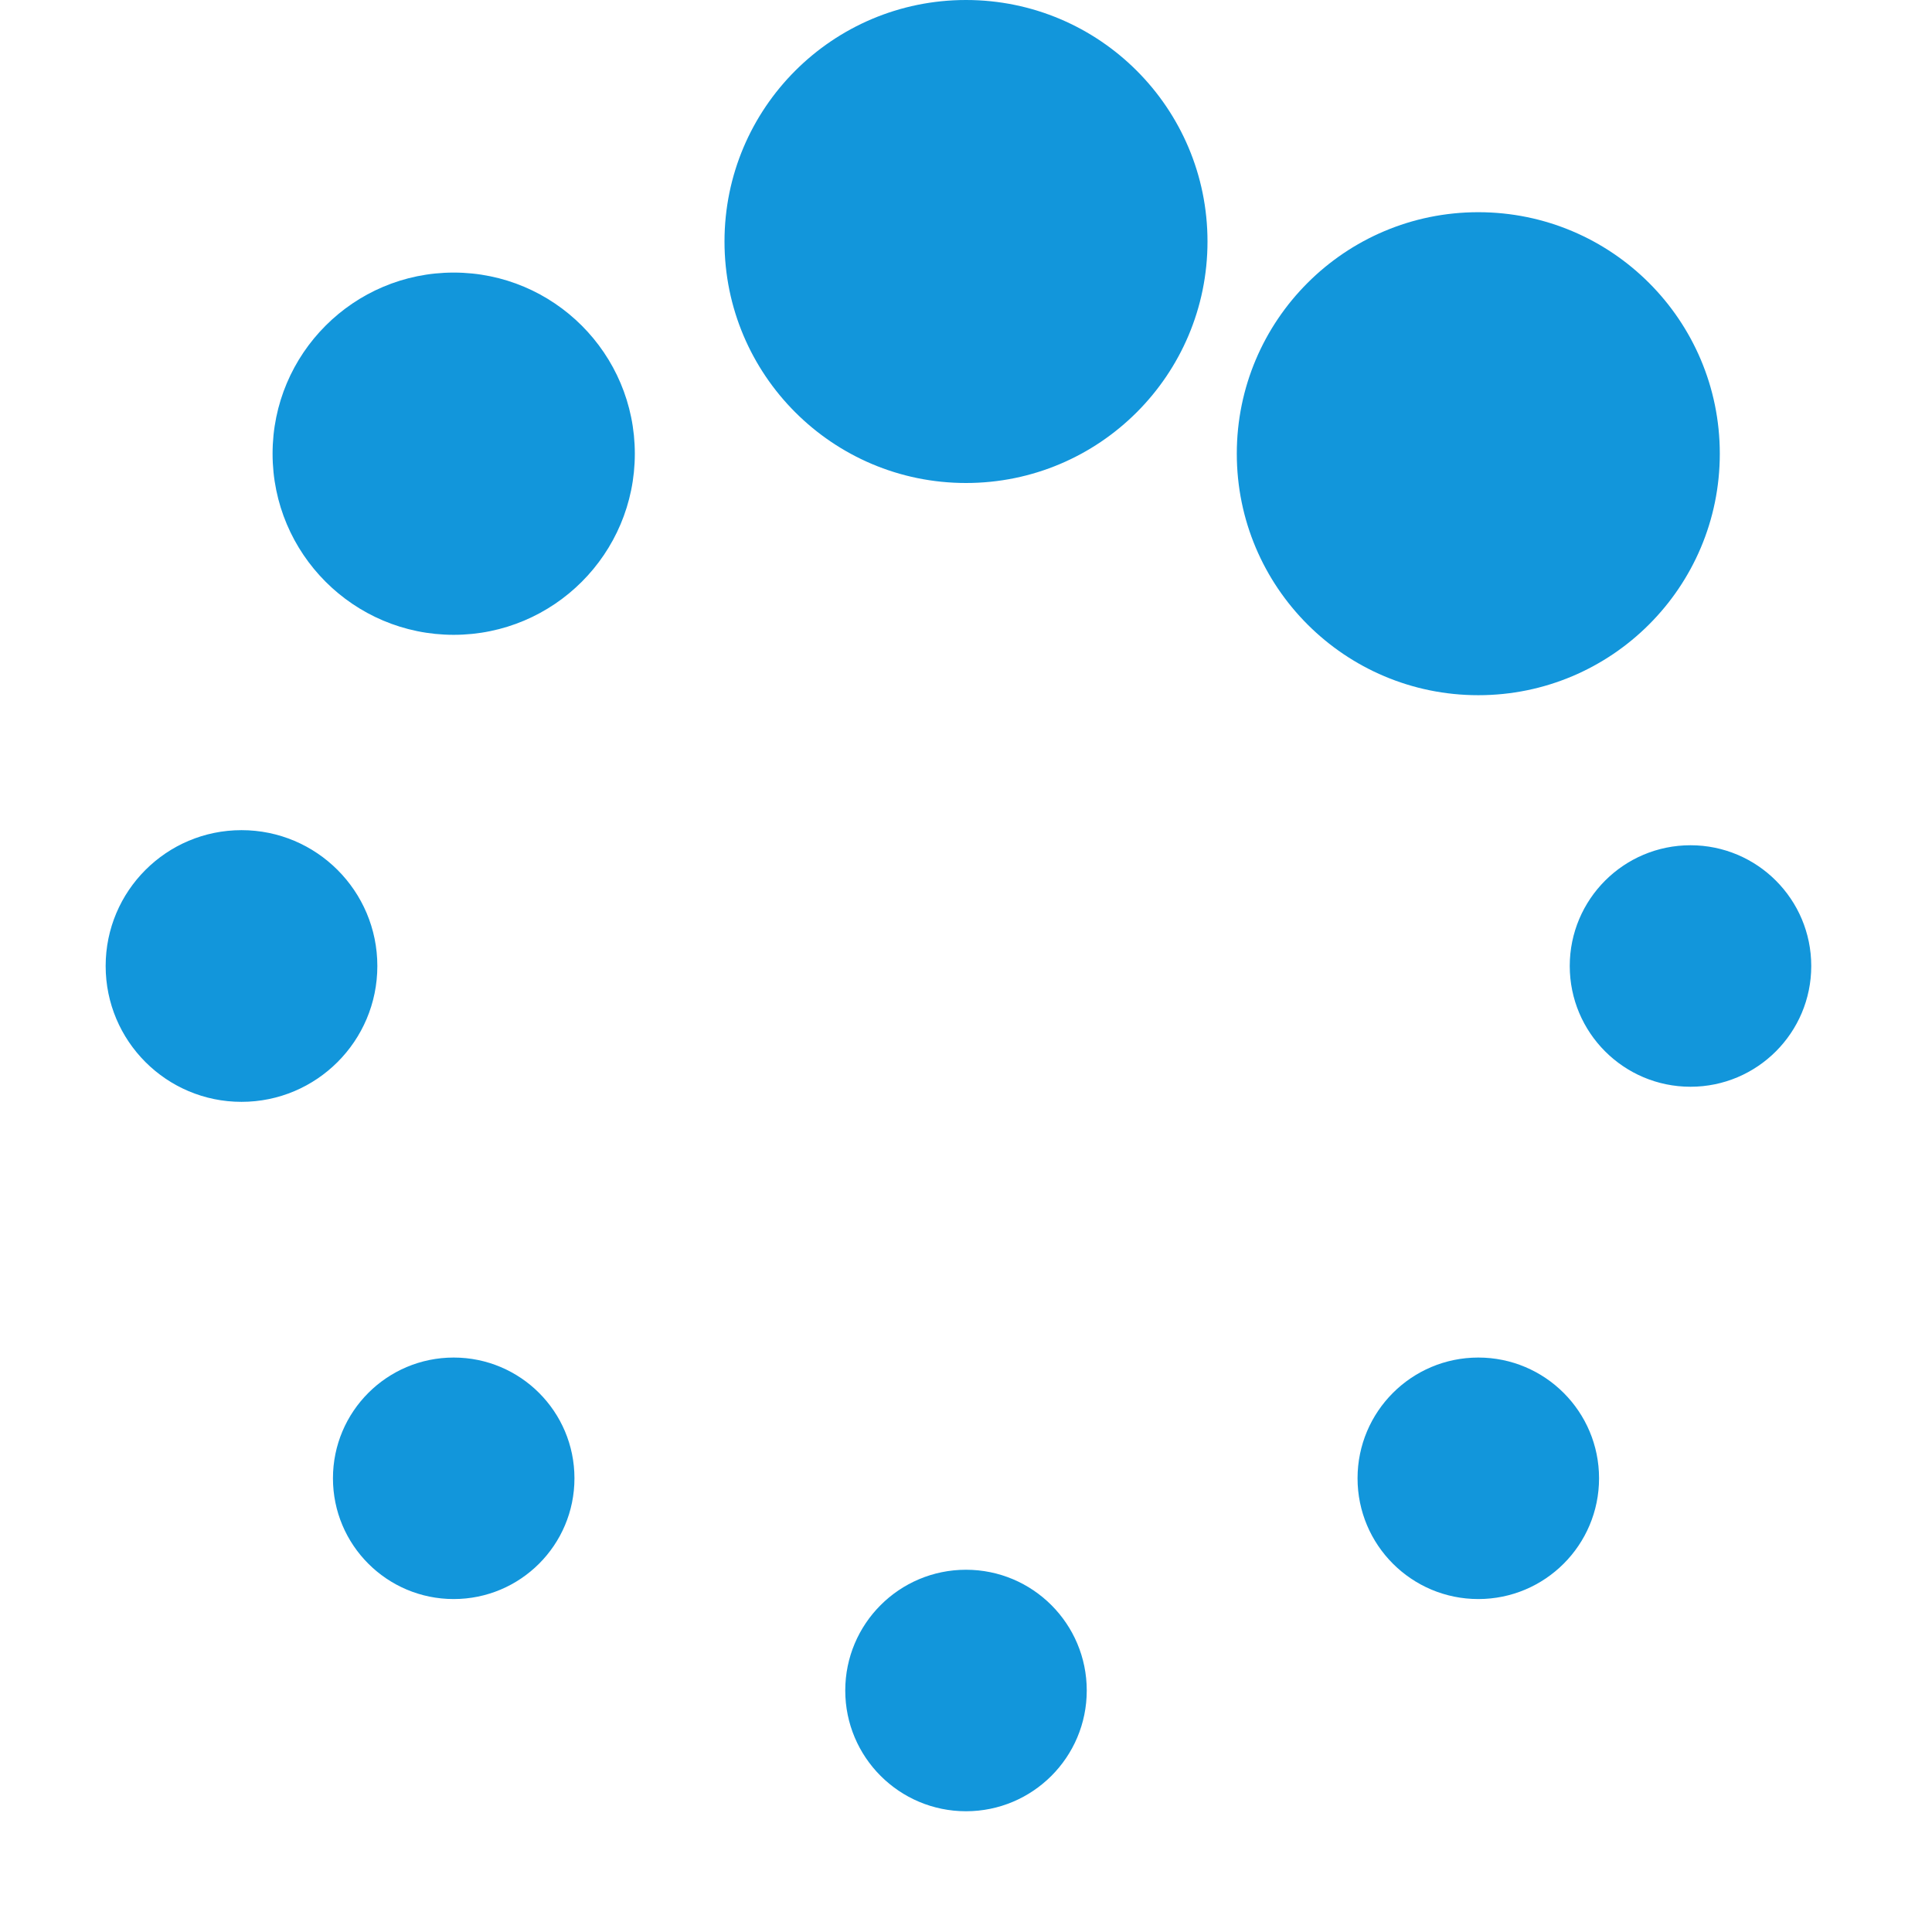
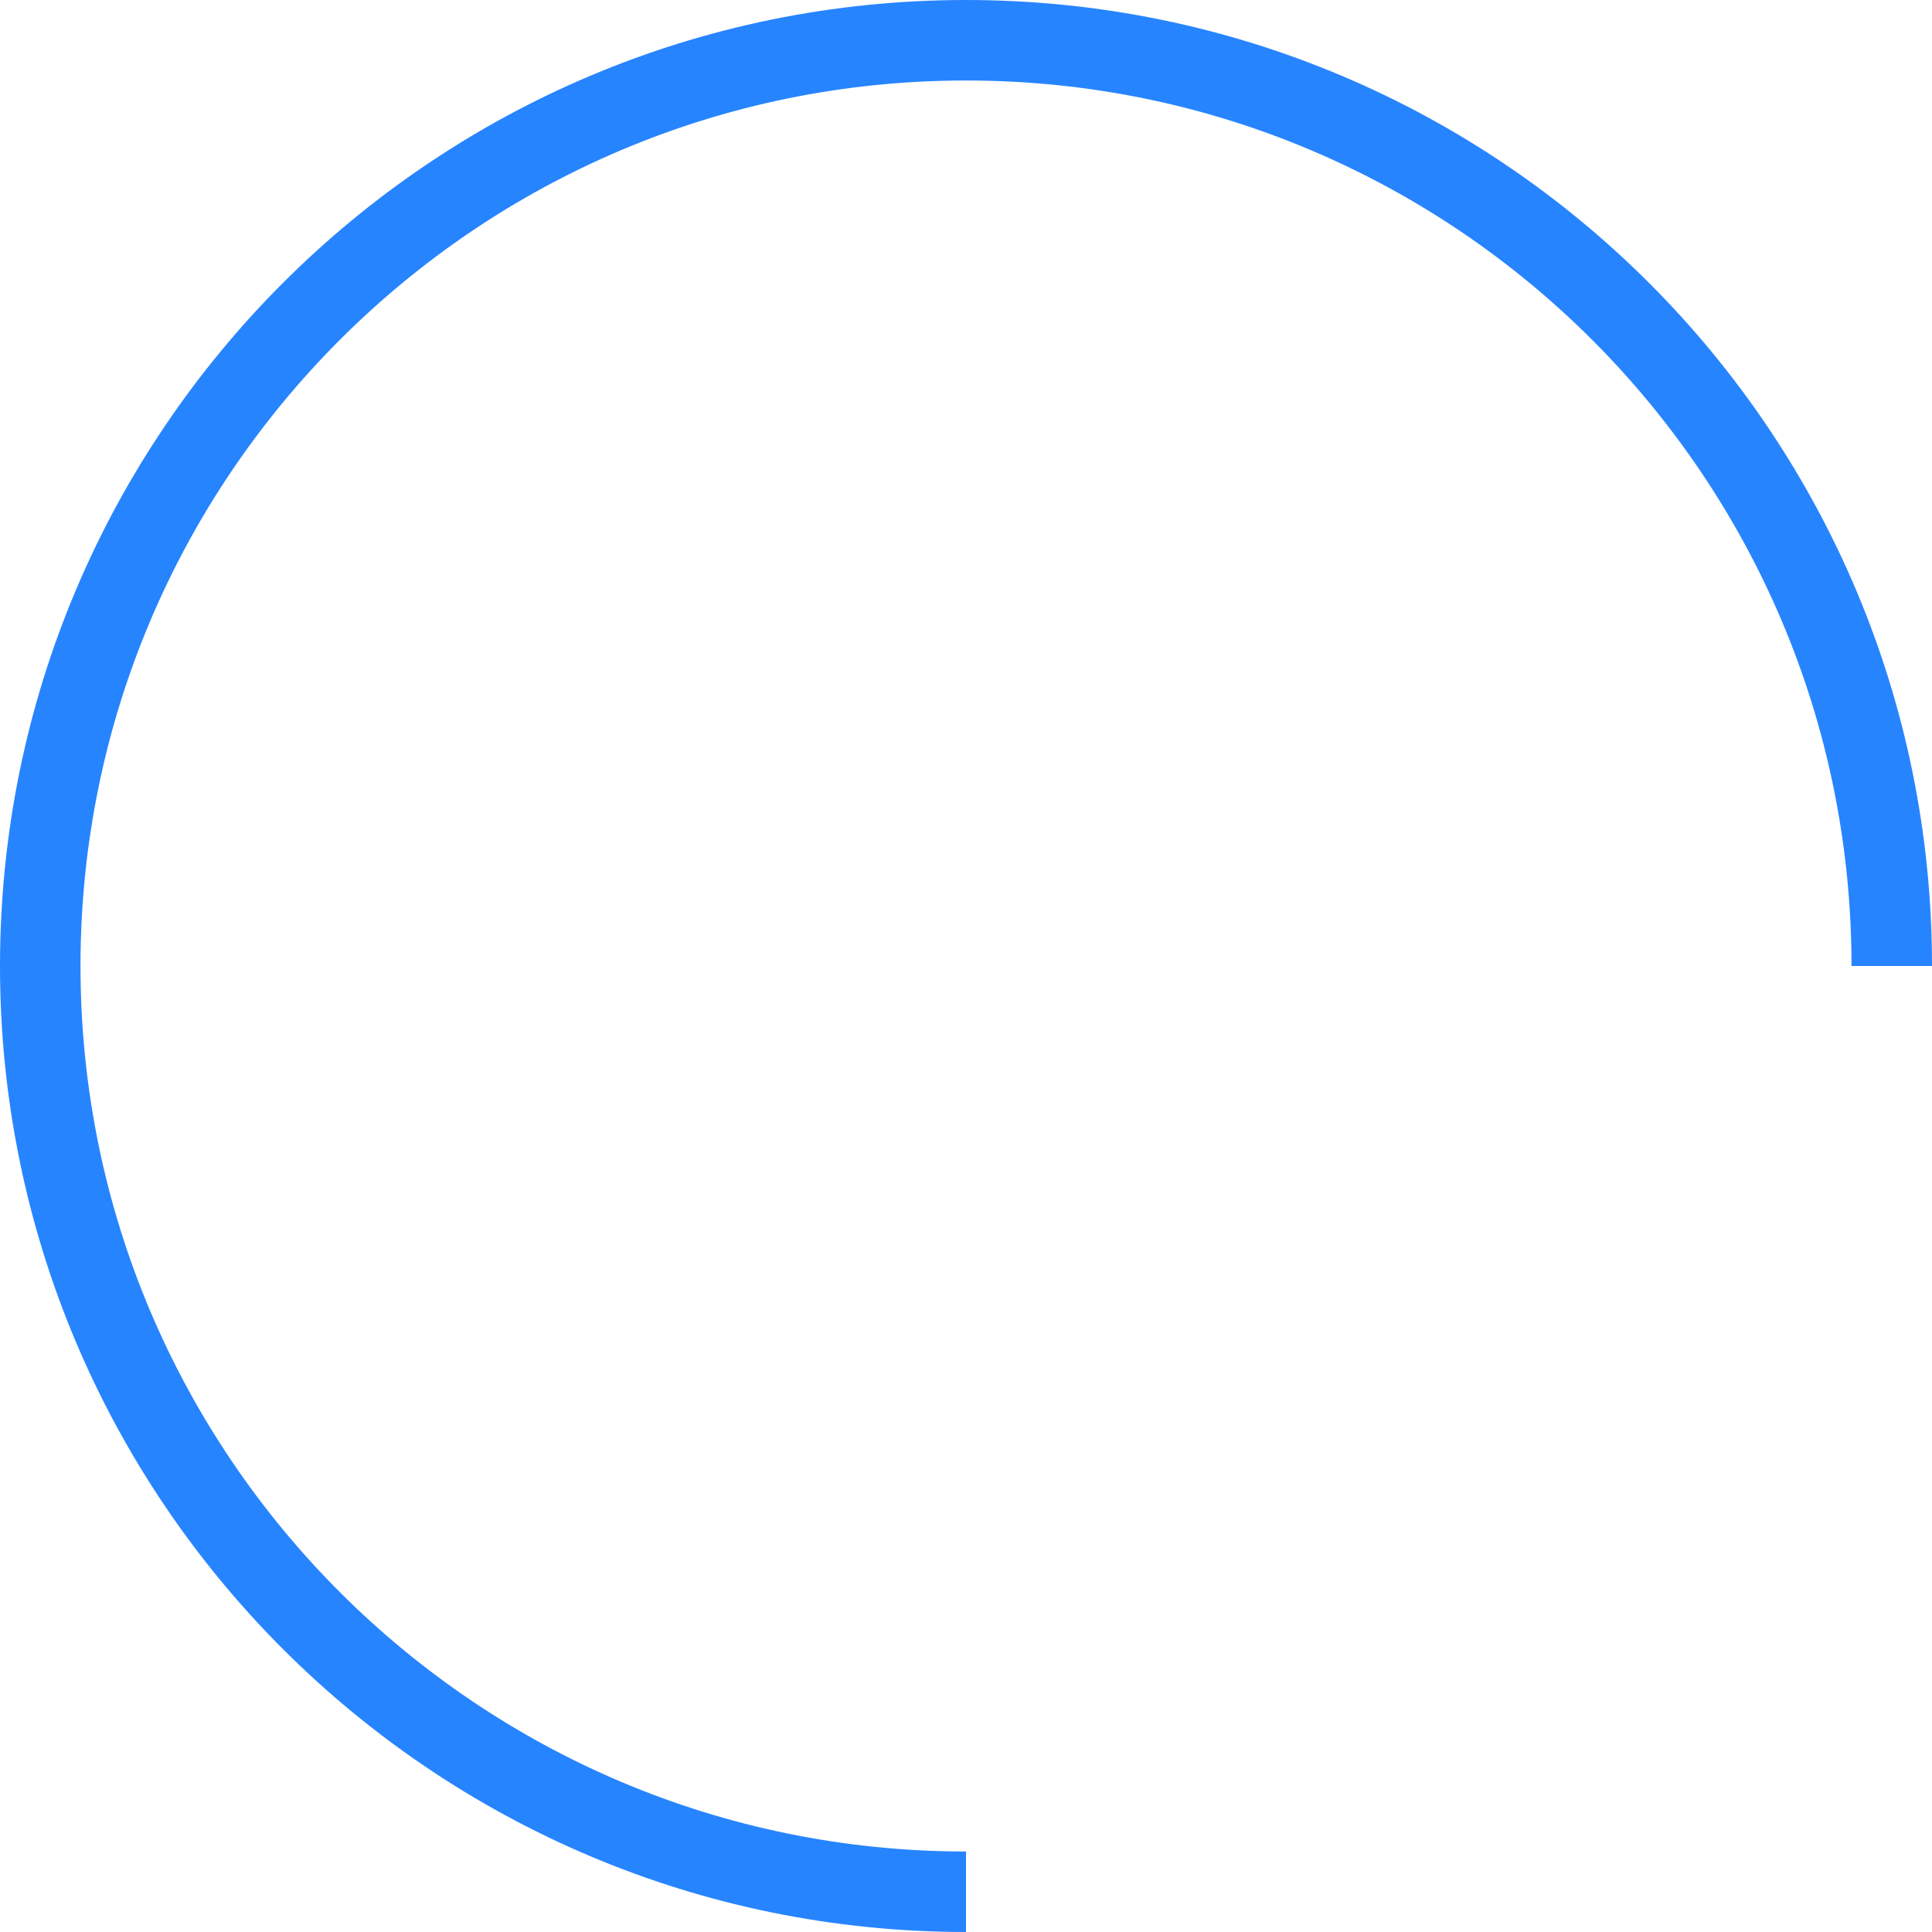
- <svg xmlns="http://www.w3.org/2000/svg" t="1669013831968" class="icon" viewBox="0 0 1024 1024" version="1.1" p-id="5419" width="200" height="200">
-   <path d="M384 128A64 64 13680 1 0 640 128 64 64 13680 1 0 384 128zM655.53 240.47A64 64 13680 1 0 911.53 240.47 64 64 13680 1 0 655.53 240.47zM832 512A32 32 13680 1 0 960 512 32 32 13680 1 0 832 512zM719.53 783.53A32 32 13680 1 0 847.53 783.53 32 32 13680 1 0 719.53 783.53zM448.002 896A32 32 13680 1 0 576.002 896 32 32 13680 1 0 448.002 896zM176.472 783.53A32 32 13680 1 0 304.472 783.53 32 32 13680 1 0 176.472 783.53zM144.472 240.47A48 48 13680 1 0 336.472 240.47 48 48 13680 1 0 144.472 240.47zM56 512A36 36 13680 1 0 200 512 36 36 13680 1 0 56 512z" p-id="5420" fill="#1296db" />
+ <svg xmlns="http://www.w3.org/2000/svg" width="48px" height="48px" viewBox="0 0 48 48" version="1.1">
+   <g id="画板" stroke="none" stroke-width="1" fill="none" fill-rule="evenodd">
+     <path d="M47,24 C47,11.297 36.703,1 24,1 C11.297,1 1,11.297 1,24 C1,36.703 11.297,47 24,47" id="路径" stroke="#2784FF" stroke-width="2" transform="translate(24, 24) rotate(-360) translate(-24, -24) " />
+   </g>
</svg>
